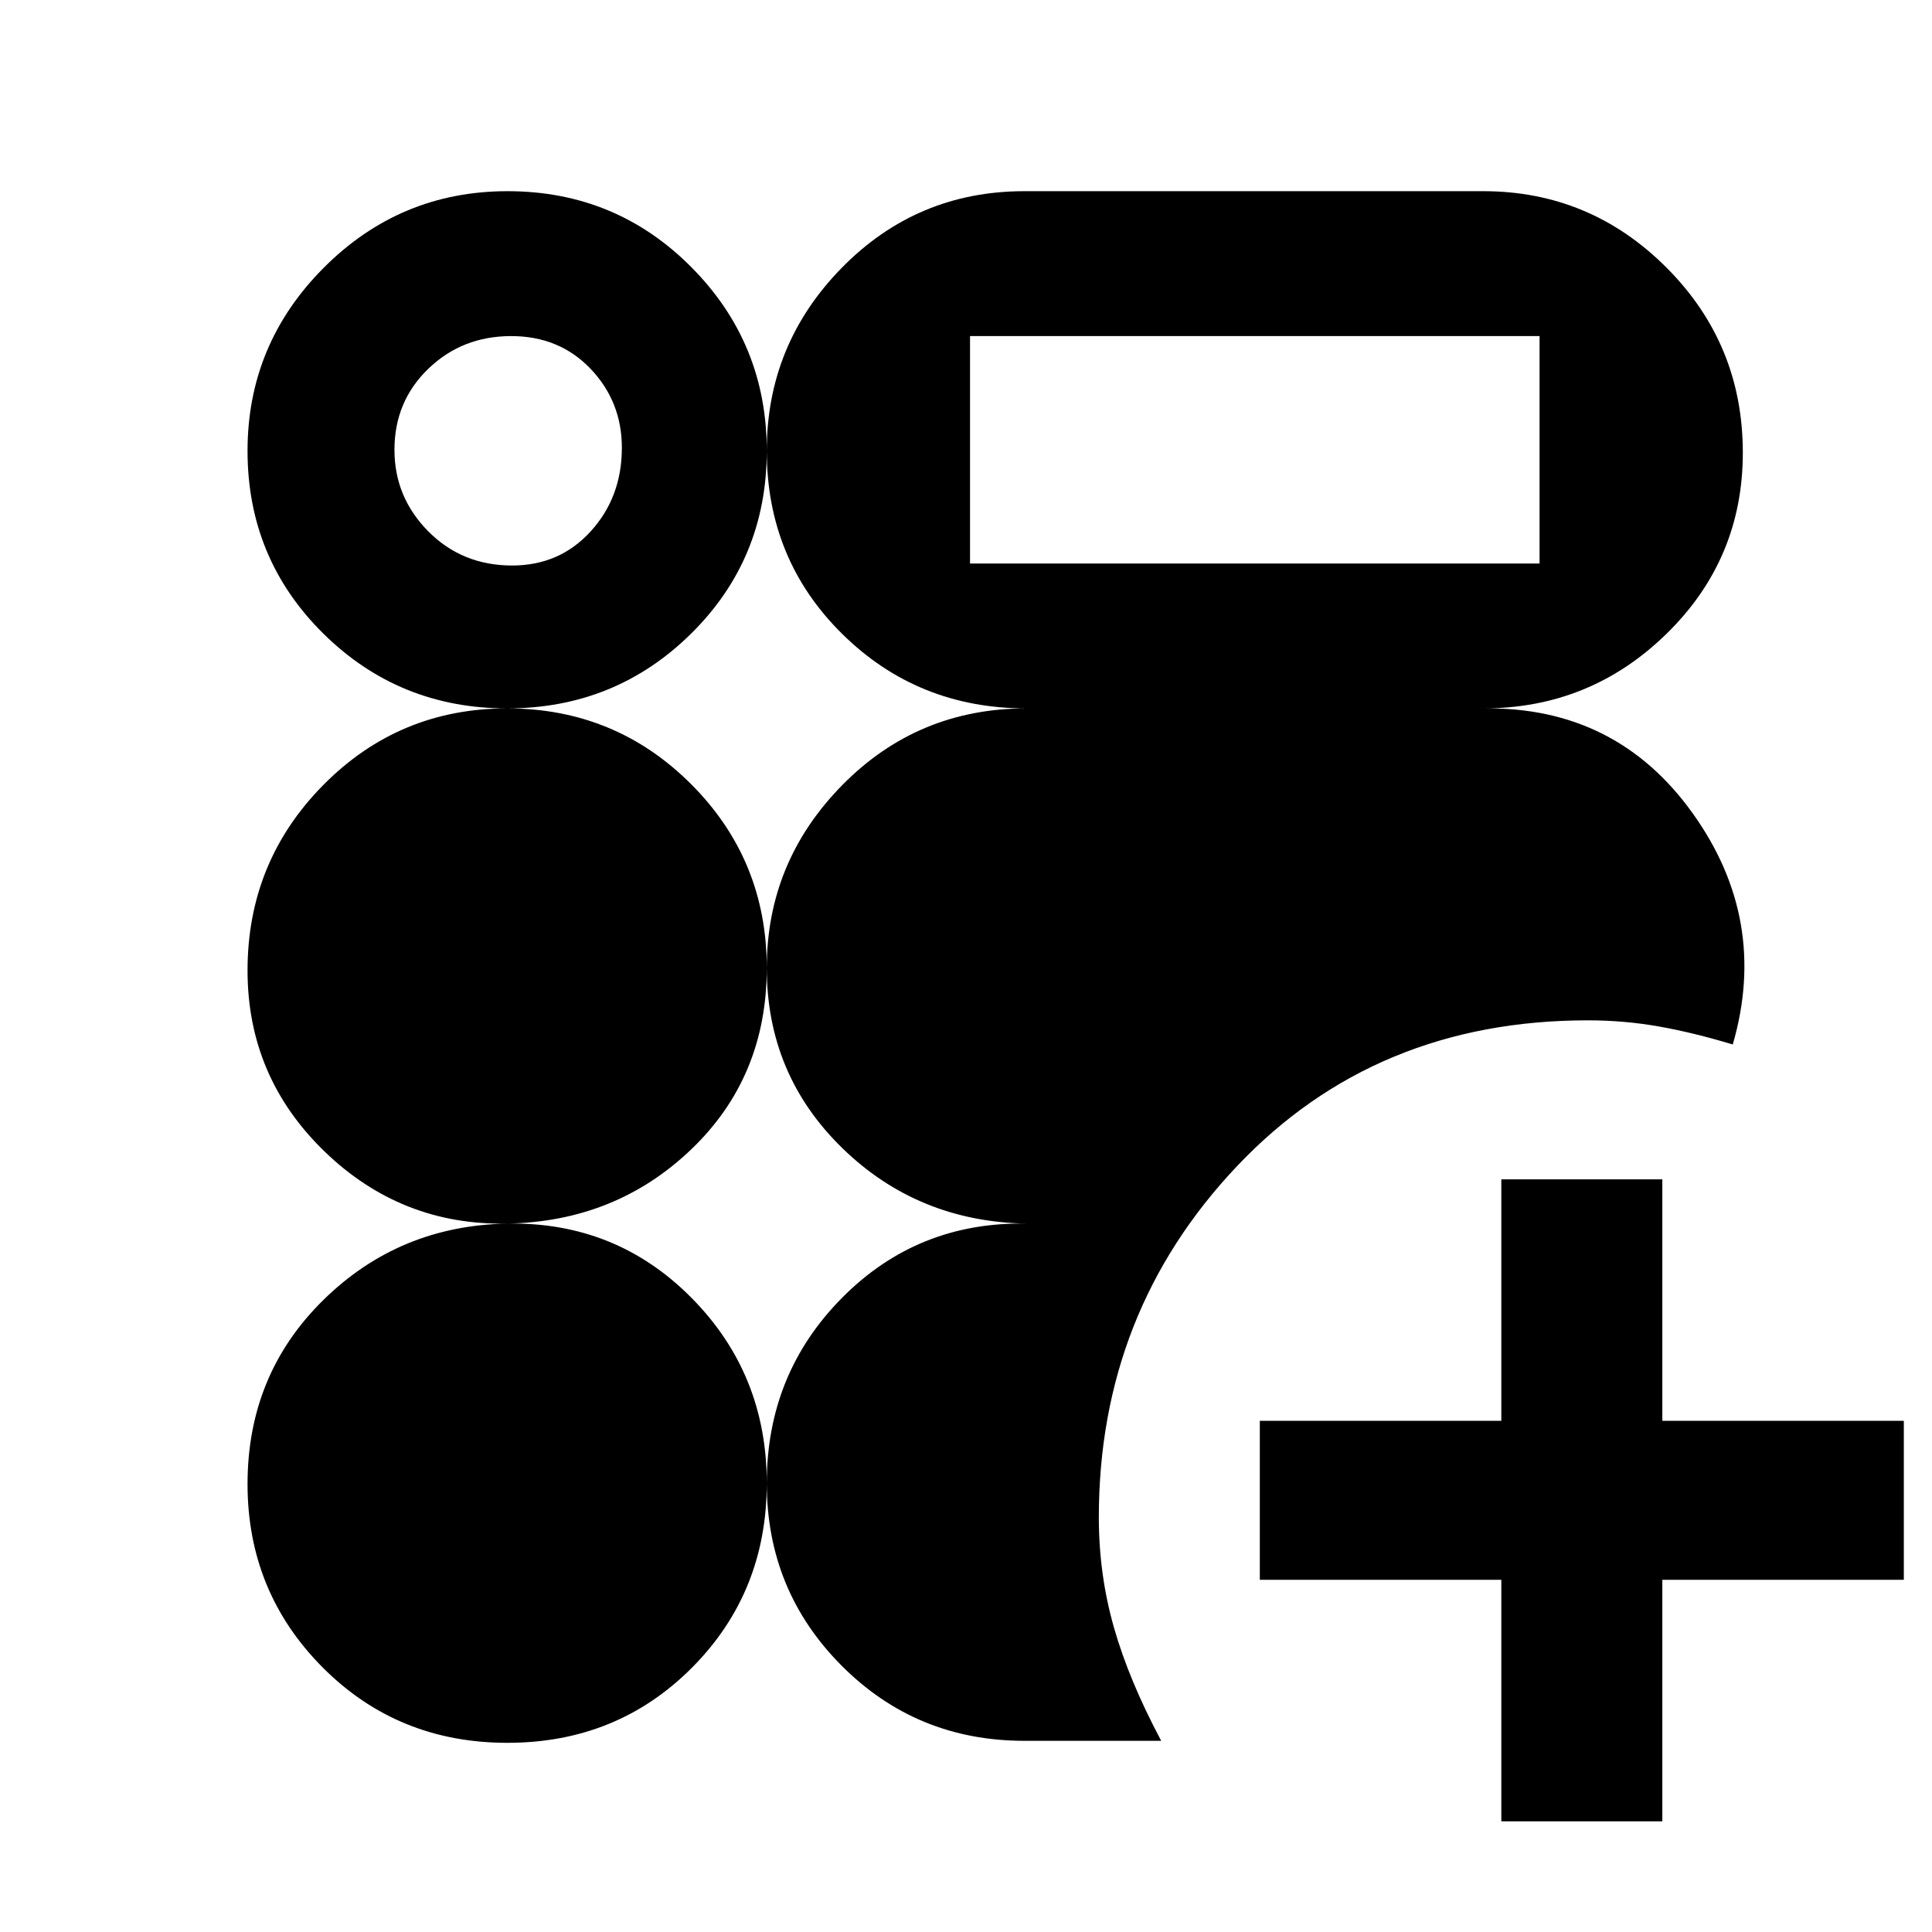
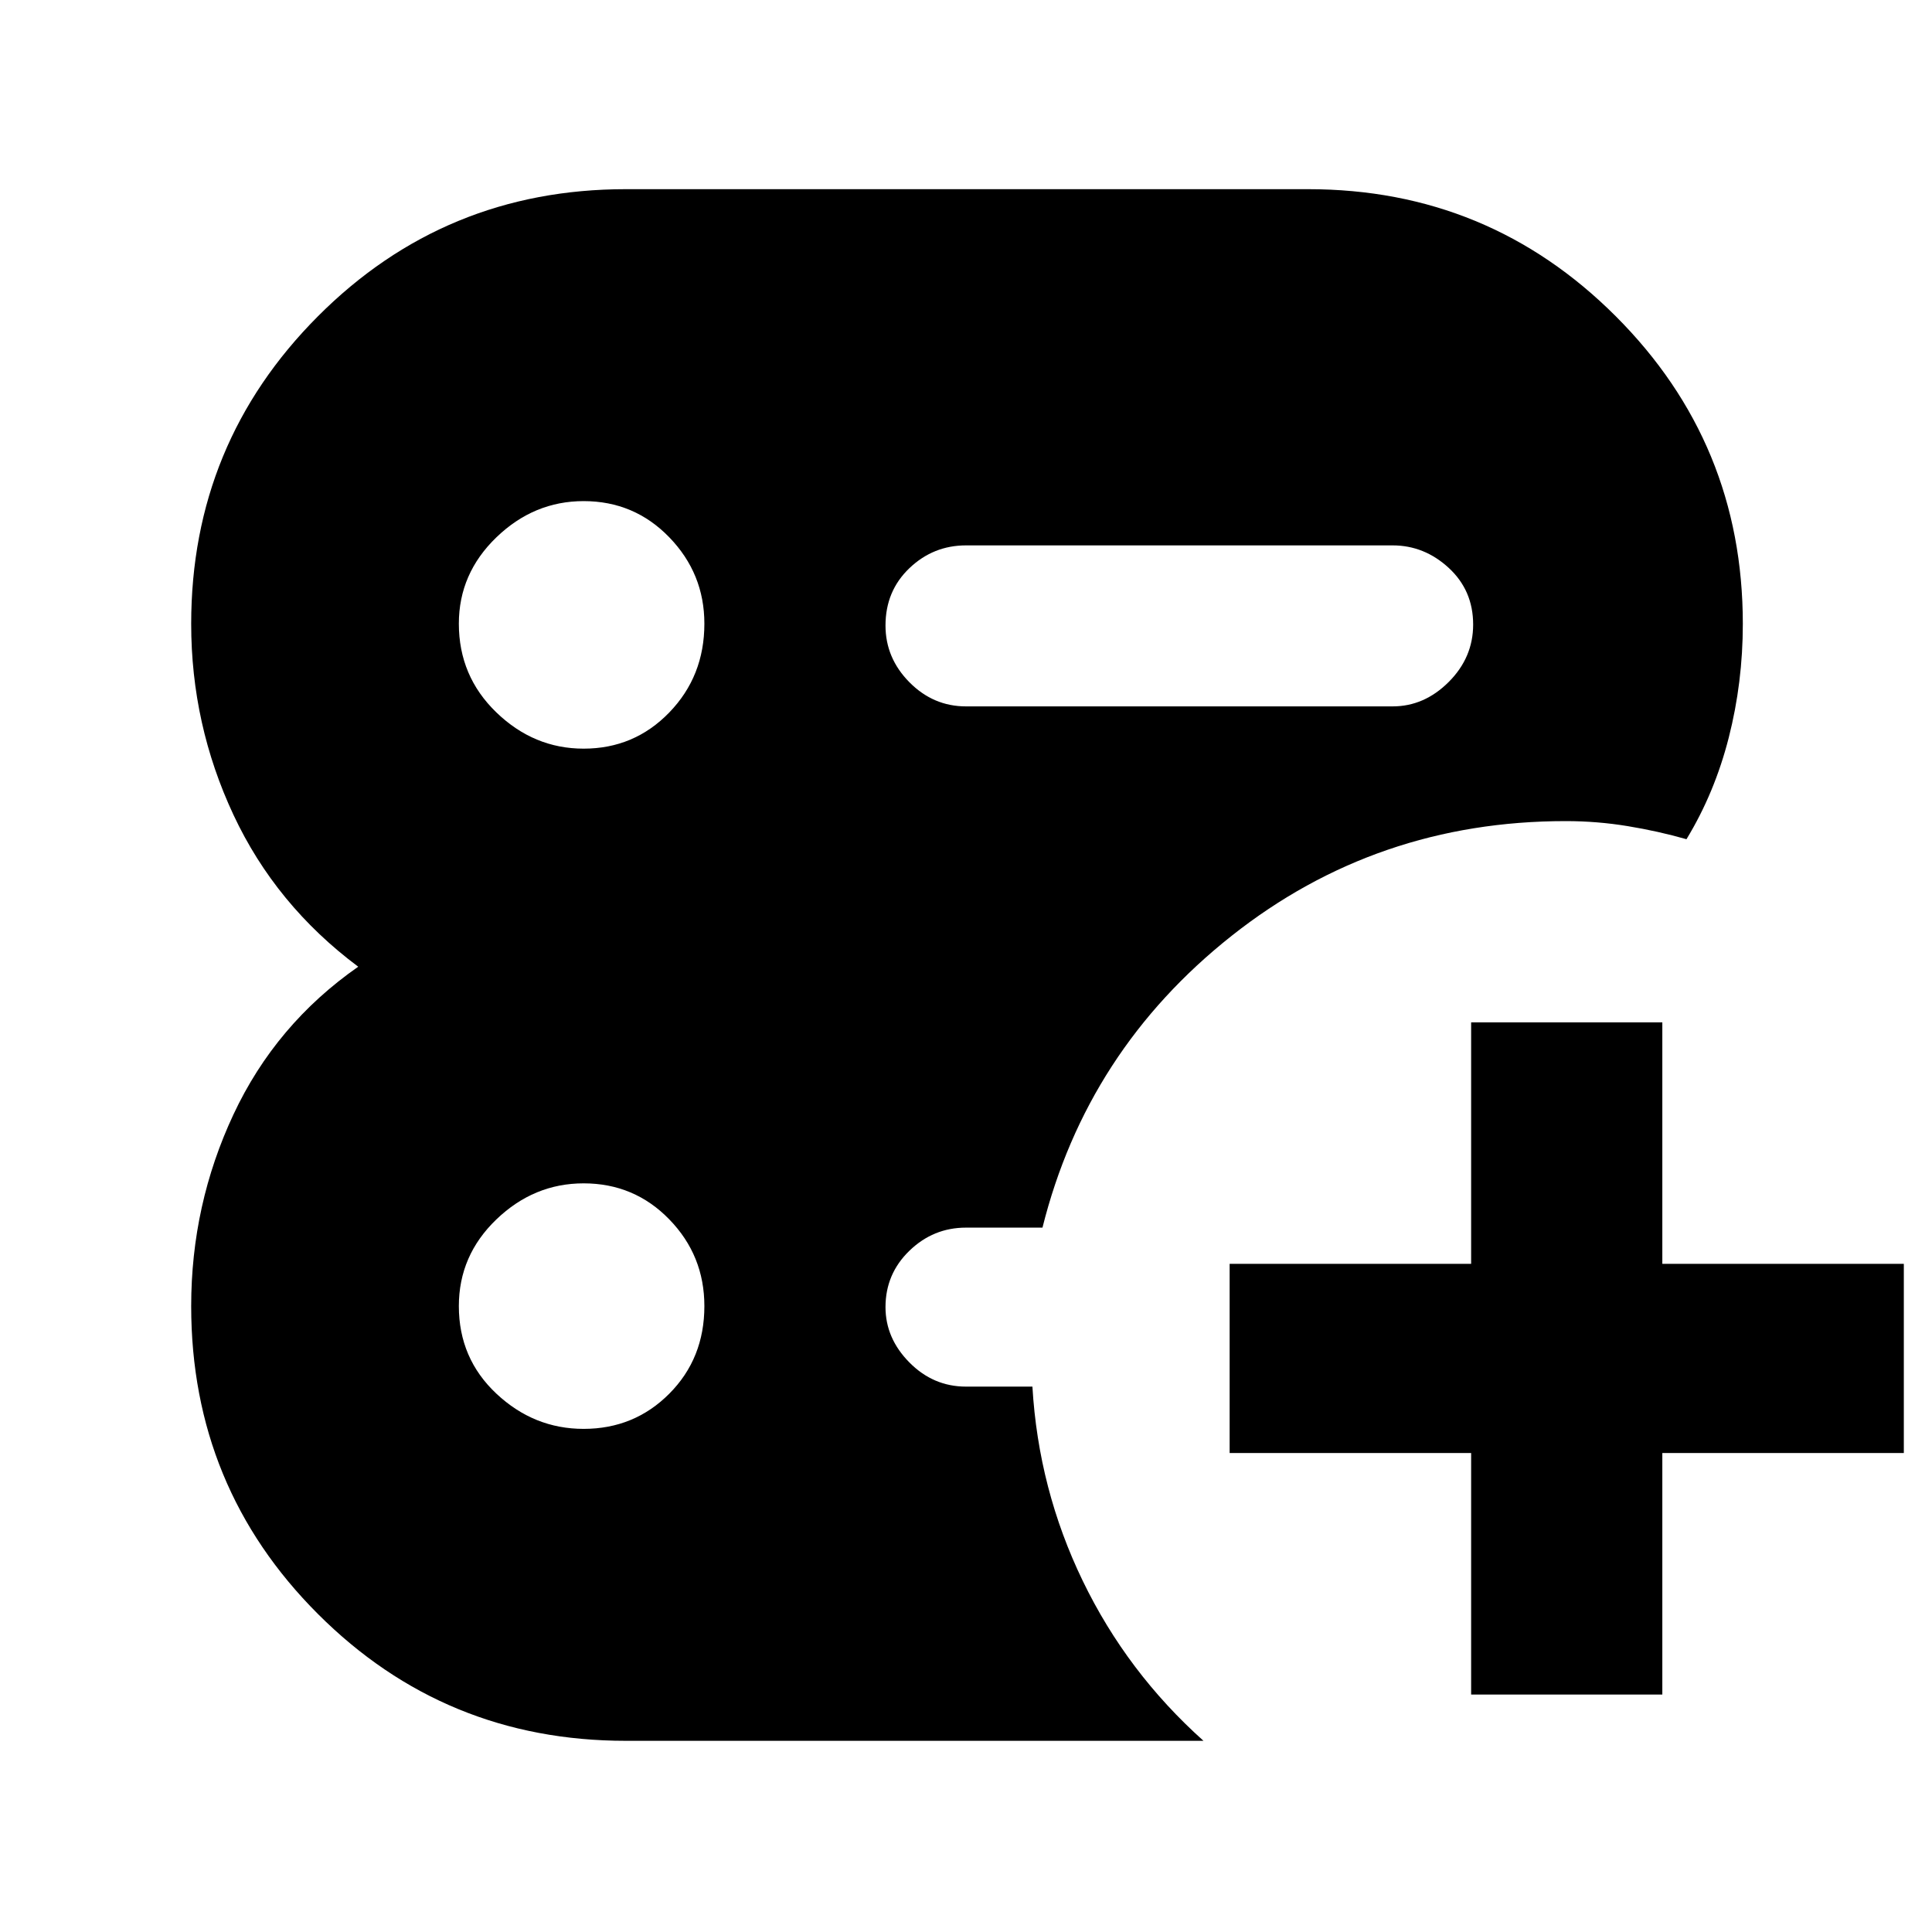
<svg xmlns="http://www.w3.org/2000/svg" viewBox="0 -960 960 960">
-   <path d="M746-55v-120H626v-79h120v-120h80v120h120v79H826v120h-80ZM252.12-94q-54.53 0-91.83-37.5Q123-169.01 123-222.59 123-277 160.63-314q37.62-37 91.37-38-52.75 1-90.87-35.97Q123-424.95 123-477.76q0-54.07 37.63-92.16Q198.25-608 252-608q-53.75 0-91.37-37.21Q123-682.42 123-735.96 123-789 160.91-827q37.92-38 91.3-38 53.79 0 91.29 37.73Q381-789.55 381-736q0-52.96 37.33-90.98Q455.67-865 509-865h228q53.16 0 91.08 37.98Q866-789.05 866-735.06q0 52.92-37.92 89.99Q790.16-608 737-608q66-1 104 52t20 115q-19.3-5.85-36.56-8.92Q807.17-453 789-453q-105.76 0-174.38 72.5Q546-308 546-206.02q0 28.34 7.5 54.68T577-95h-68q-53.58 0-90.79-37.33Q381-169.67 381-223q0 54.33-37.18 91.67Q306.65-94 252.12-94Zm2.38-585q23.58 0 39.04-17T309-737.5q0-22.92-15.52-39.21Q277.95-793 254-793q-24.35 0-41.18 16.24Q196-760.51 196-736.5q0 23.56 16.82 40.53Q229.65-679 254.5-679Zm227.5-1h283v-113H482v113ZM381-223q0-54.42 37.5-92.21Q456-353 510-352q-54-1-91.5-37.55Q381-426.11 381-479q0 54.17-37.5 90.09Q306-353 252-352q54-1 91.5 36.79T381-223Zm0-256q0-52.74 37.5-90.87T510-608q-54 0-91.5-37T381-736q0 53.75-37.62 90.87Q305.75-608 252-608q53.75 0 91.38 37.61Q381-532.78 381-479Z" />
+   <path d="M290-250q25.17 0 42.58-17.5Q350-285 350-311q0-25.17-17.42-43.08Q315.17-372 290-372q-24.7 0-43.35 17.92Q228-336.17 228-311q0 26 18.65 43.5T290-250Zm0-338q25.17 0 42.58-18Q350-624 350-650.1q0-24.9-17.42-42.9-17.41-18-42.58-18-24.7 0-43.35 18Q228-675 228-650.1q0 26.1 18.65 44.1T290-588Zm190-21h212q15.72 0 27.86-12.14Q732-633.28 732-649.67q0-16.96-12.14-28.15Q707.72-689 692-689H480q-16.25 0-28.12 11.32Q440-666.35 440-649.18 440-633 451.88-621q11.87 12 28.12 12ZM598-95H311q-90 0-153-63T95-311q0-50.38 21-95.22 21-44.84 62-73.43-41-30.6-62-75.48Q95-600 95-650q0-89.71 63-152.86Q221-866 311-866h339q89.71 0 152.86 63.14Q866-739.71 866-650q0 29.1-7 56.55Q852-566 838-543q-14-4-29.19-6.5Q793.62-552 778-552q-94 0-166 57t-94 145h-38q-16.25 0-28.12 11.49-11.88 11.49-11.88 28Q440-295 451.88-283q11.87 12 28.12 12h33q3 51 25 96.5T598-95Zm133-23v-120H611v-94h120v-120h95v120h120v94H826v120h-95Z" />
</svg>
